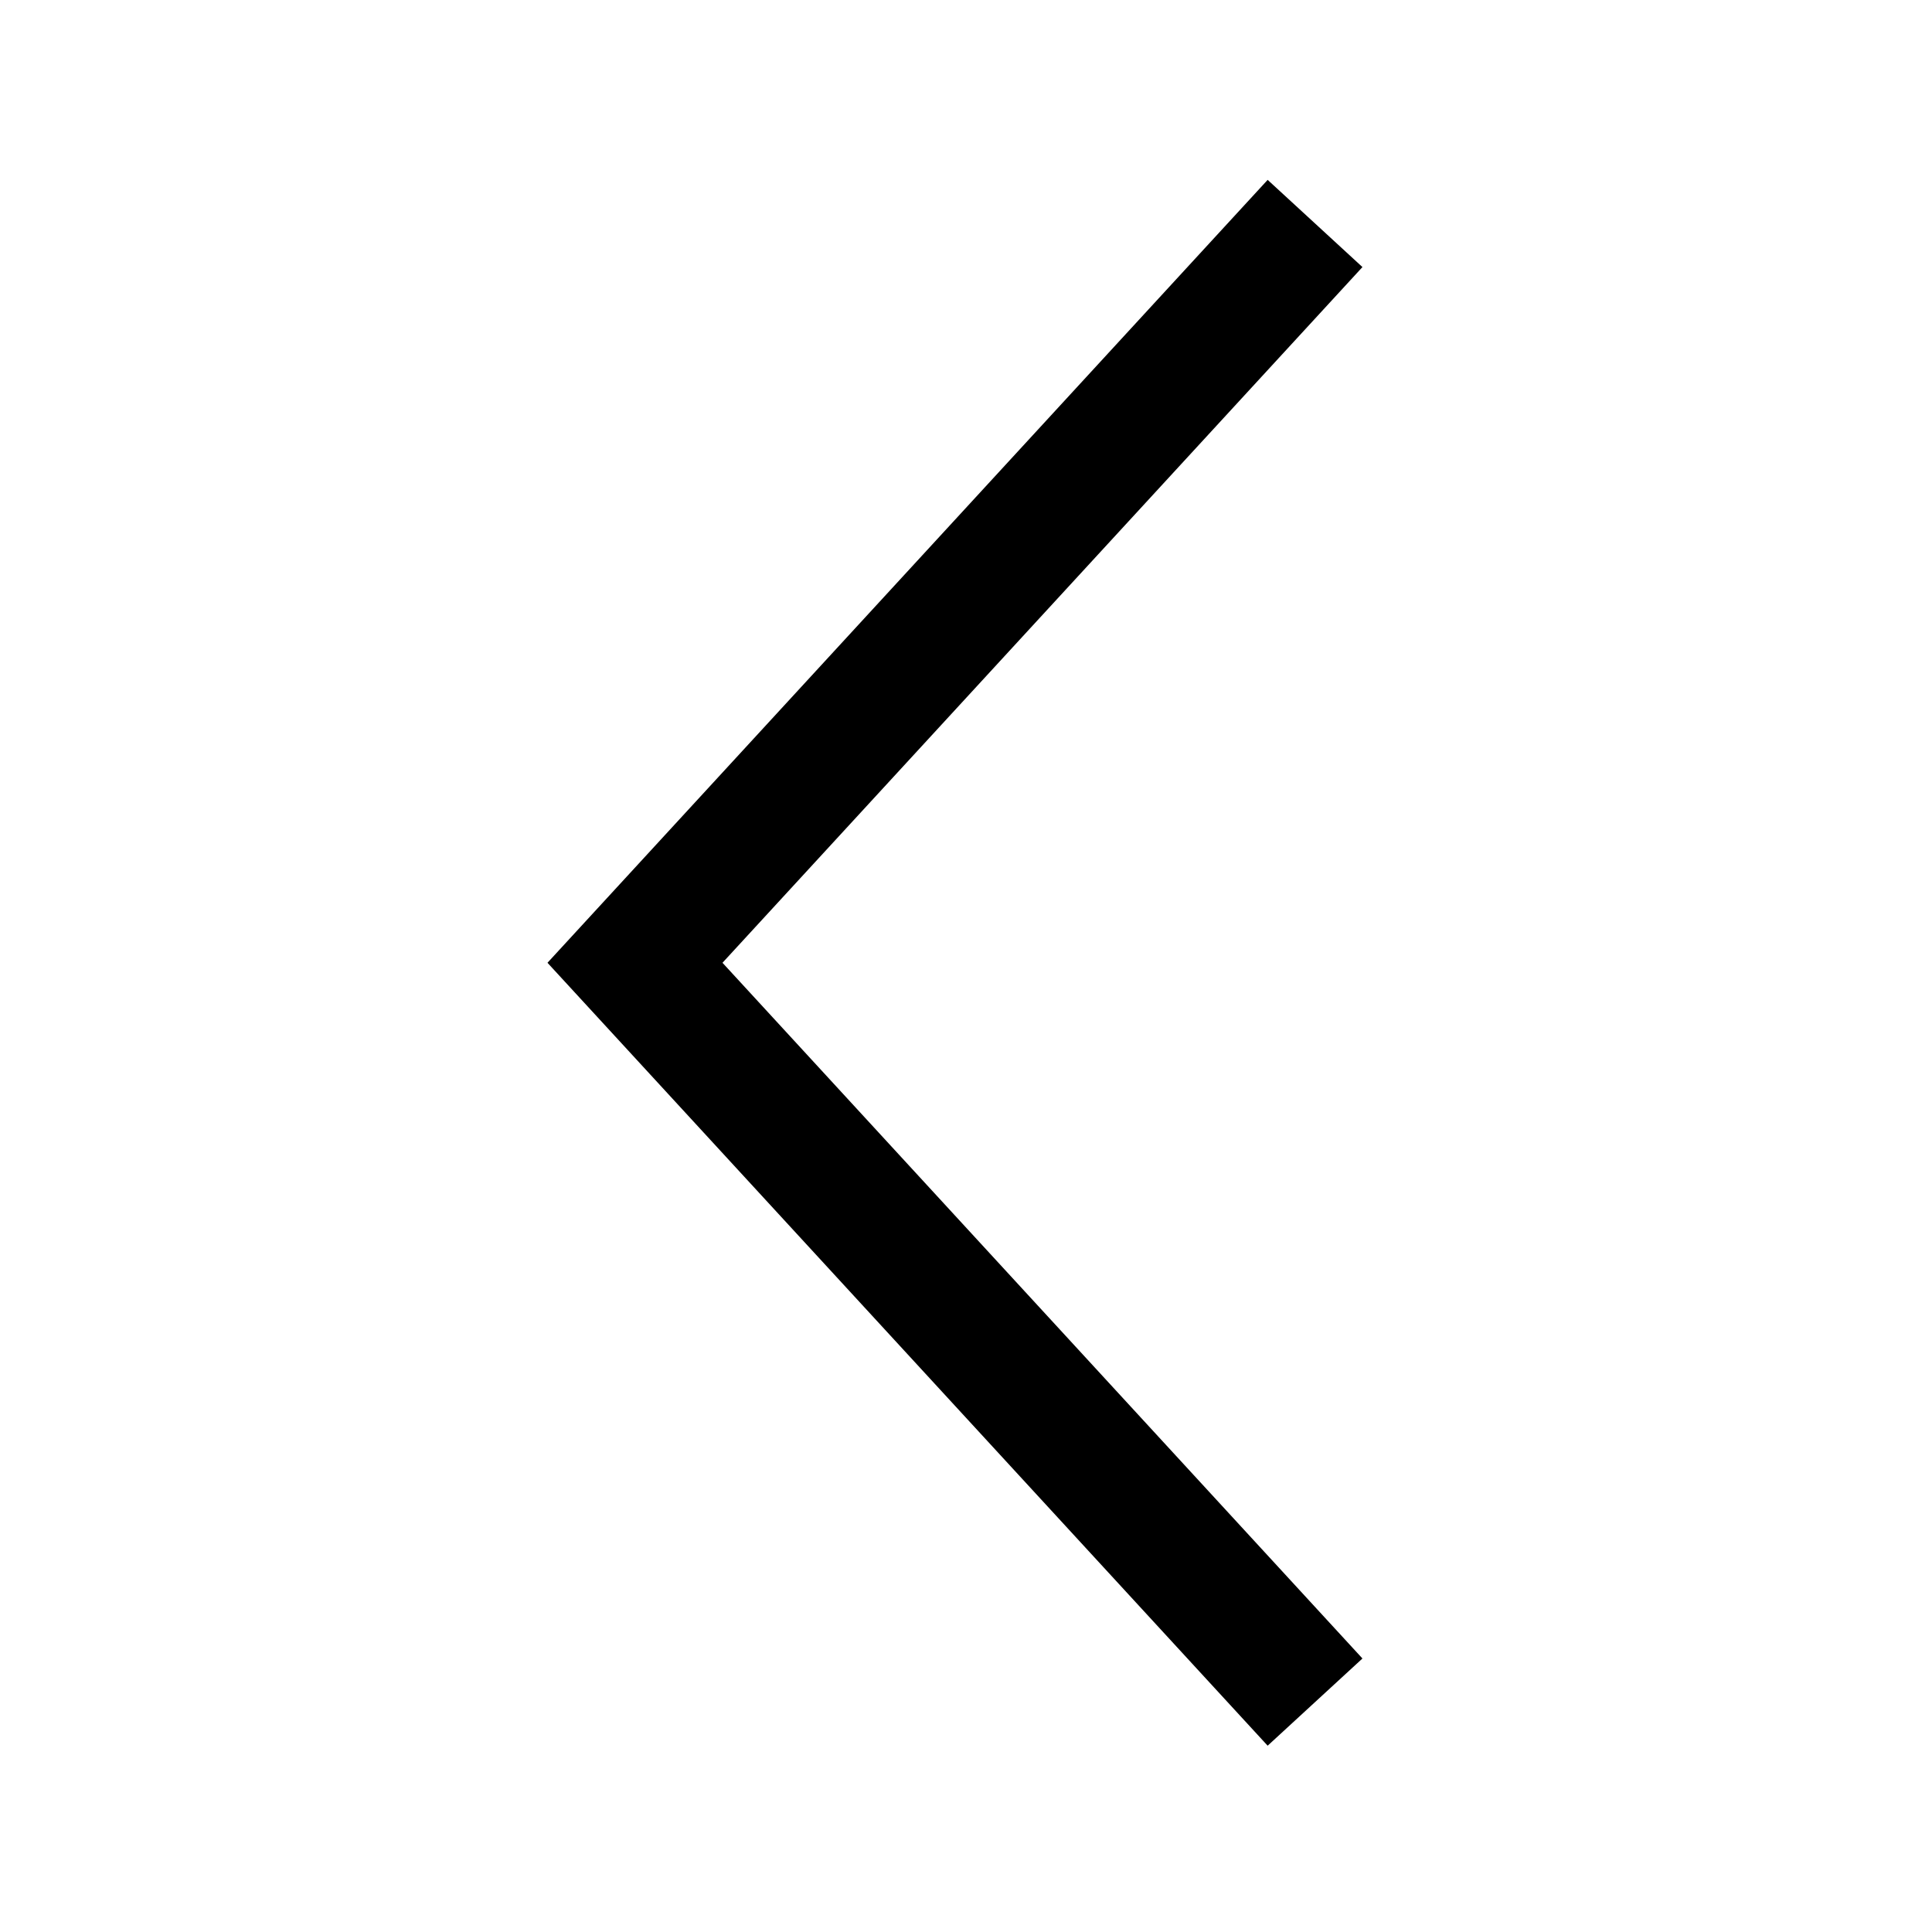
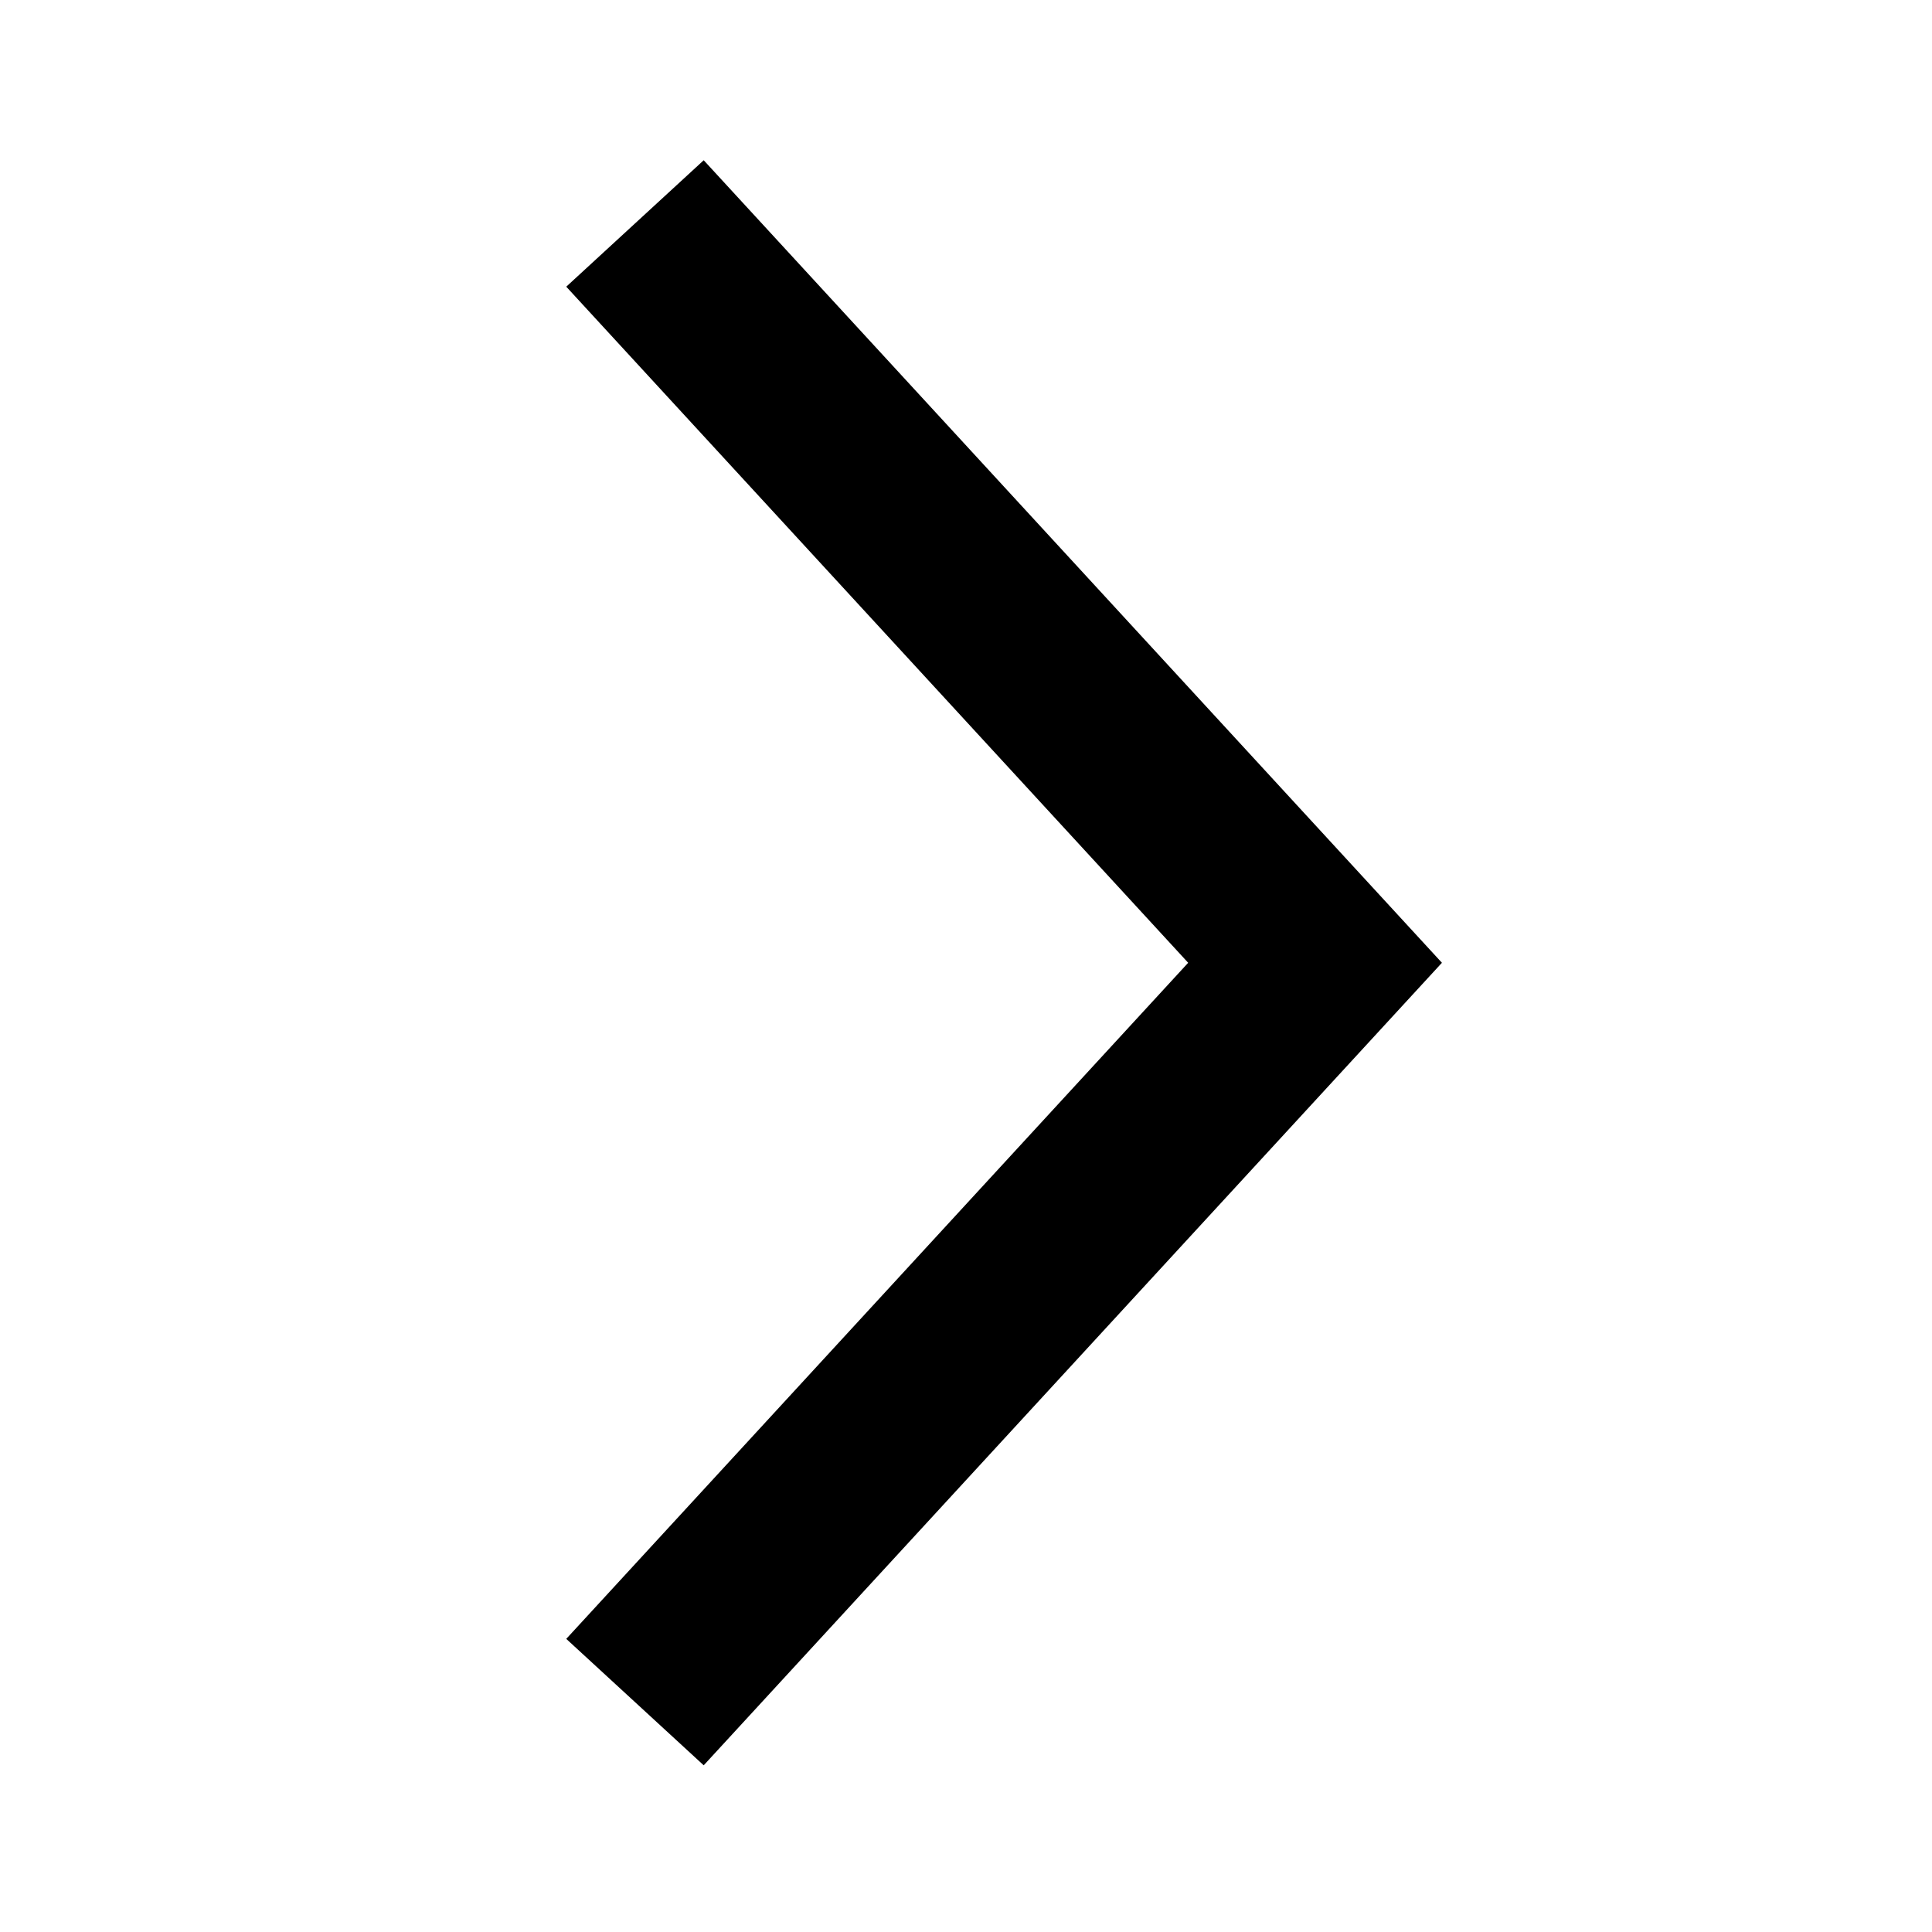
<svg xmlns="http://www.w3.org/2000/svg" version="1.1" id="Ebene_1" x="0px" y="0px" viewBox="0 0 300 300" style="enable-background:new 0 0 300 300;" xml:space="preserve">
  <style type="text/css">
- 	.st0{fill:none;stroke:#000000;stroke-width:20;stroke-miterlimit:10;}
+ 	.st0{fill:none;stroke:#000000;stroke-width:29;stroke-miterlimit:10;}
</style>
-   <polyline class="st0" points="204.2,34.7 98.6,149.5 204.2,264.3 " />
+   <polyline class="st0" points="98.6,264.3 204.2,149.5 98.6,34.7 " />
</svg>
